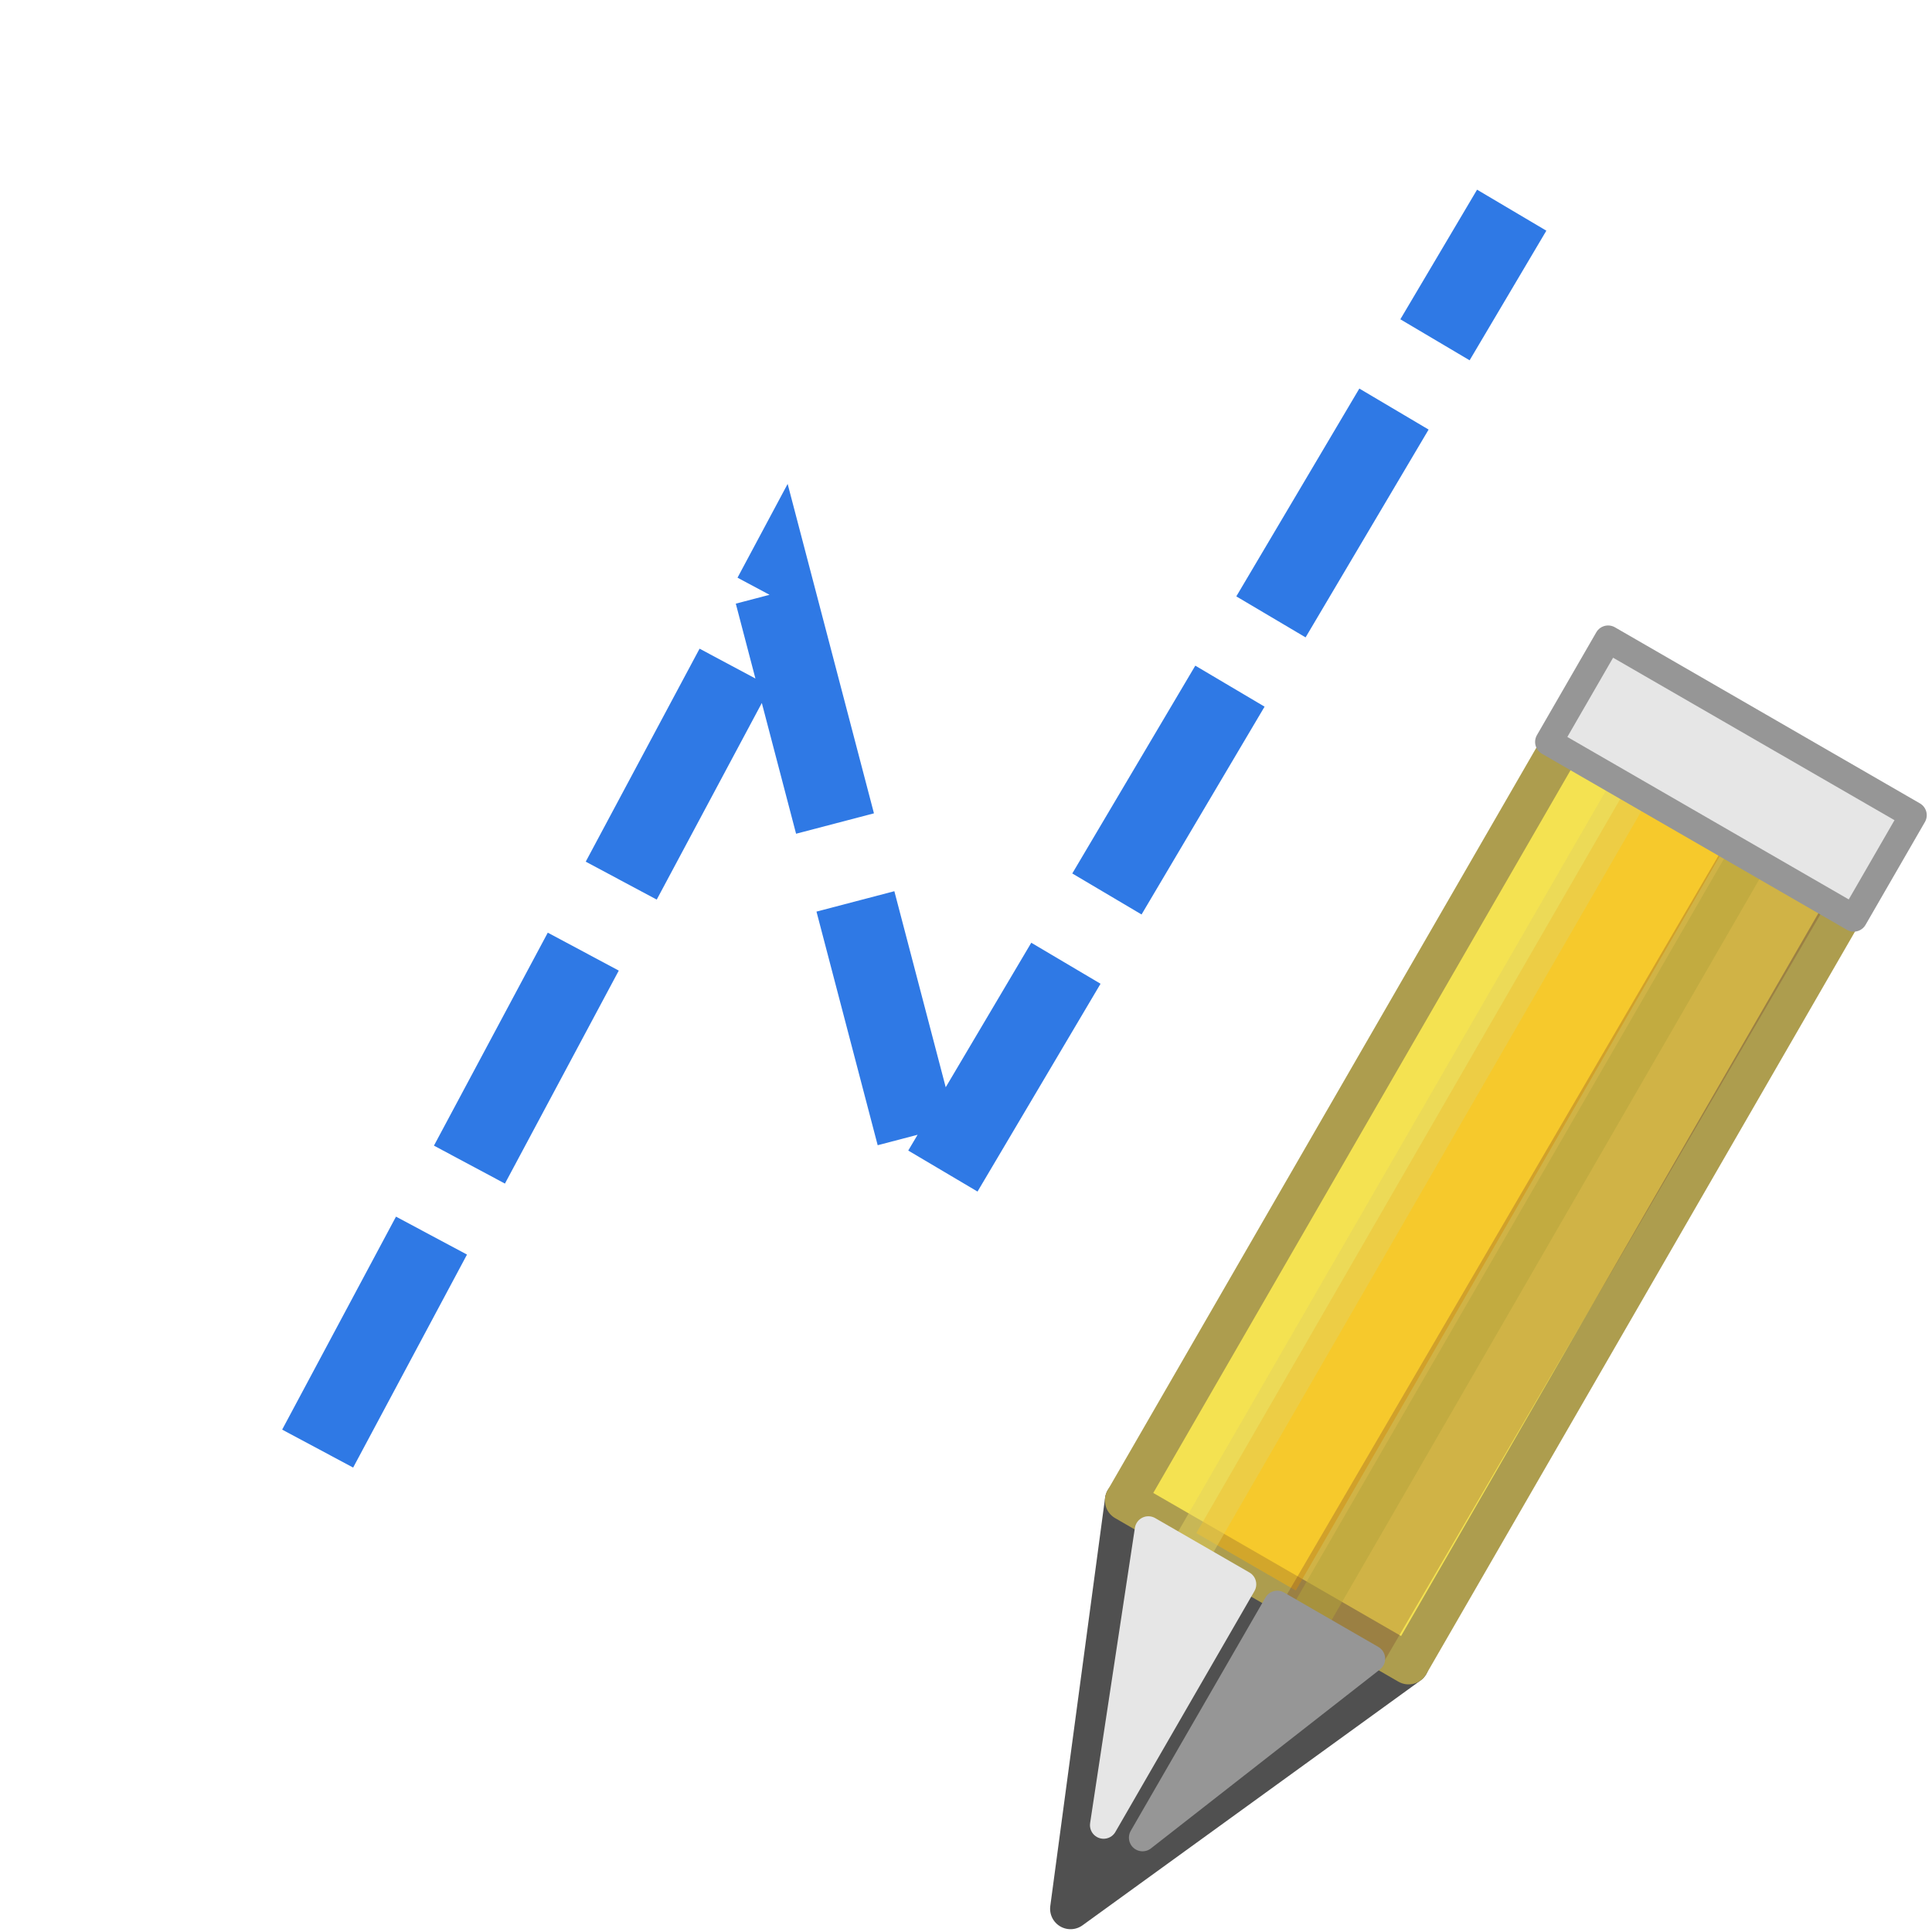
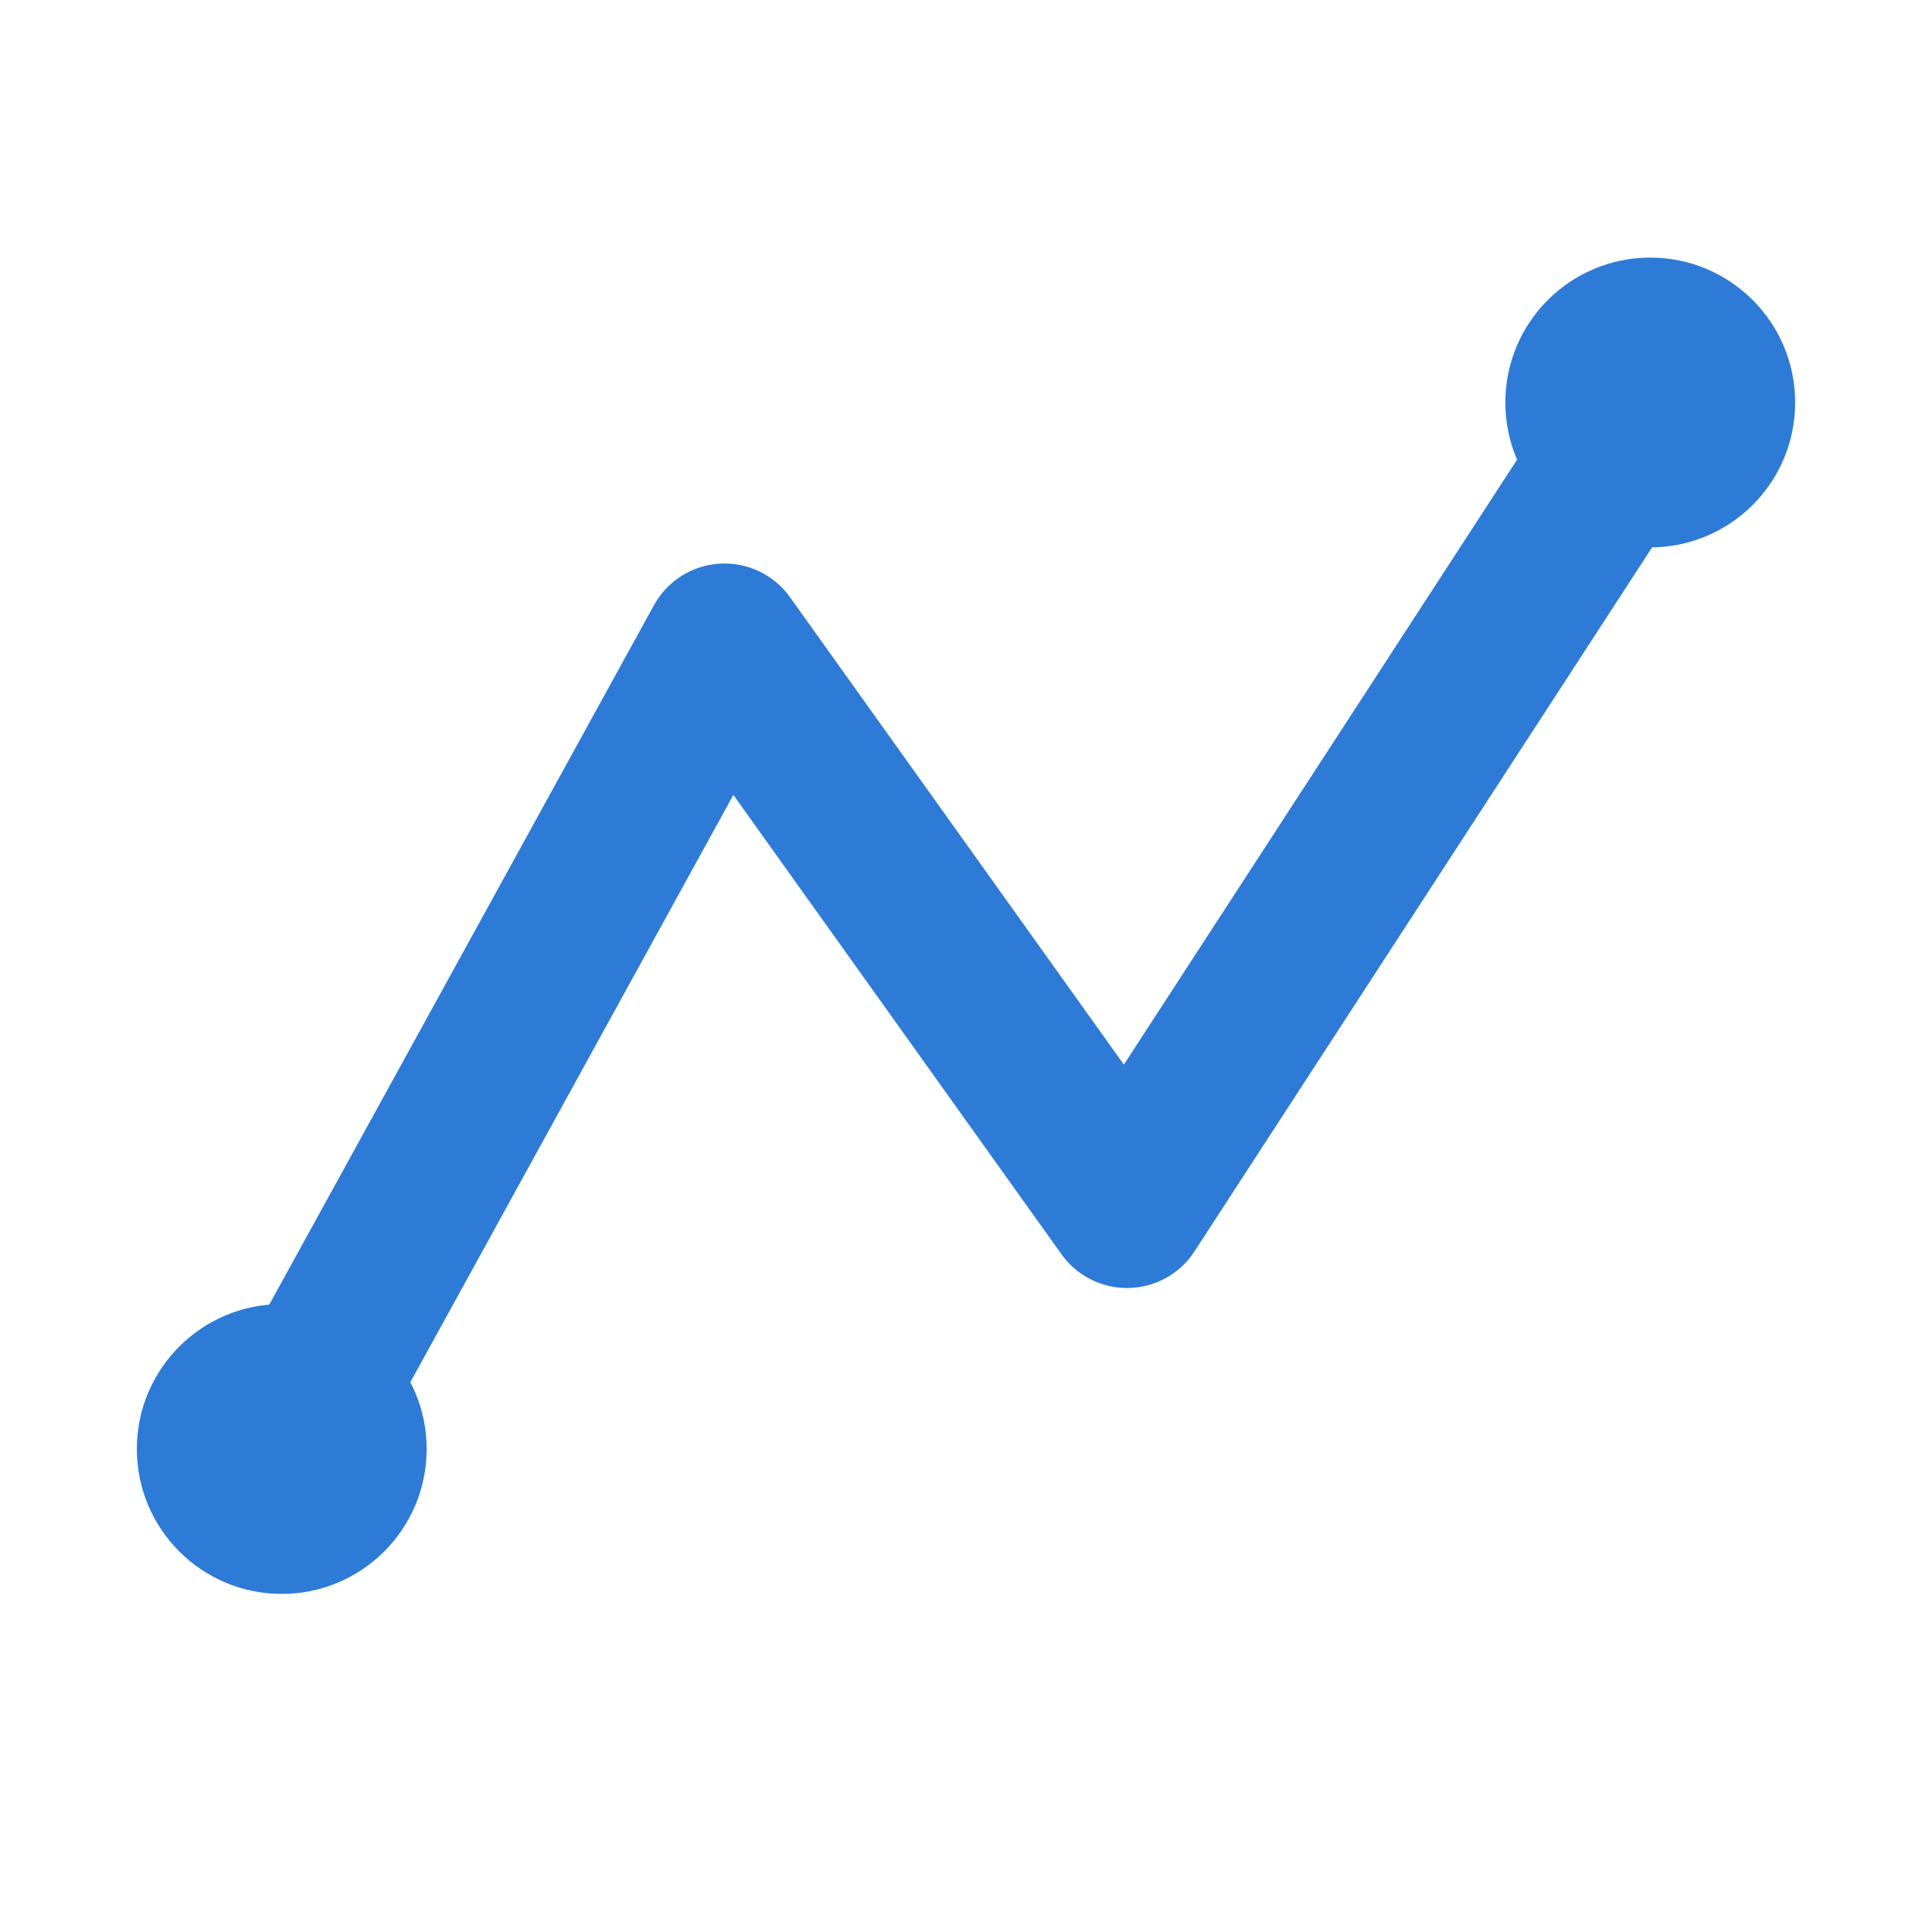
- <svg xmlns="http://www.w3.org/2000/svg" xmlns:xlink="http://www.w3.org/1999/xlink" width="24" height="24" id="svg2" version="1.1">
-   <defs id="defs4">
-     <linearGradient id="linearGradient3718">
-       <stop id="stop3720" offset="0" style="stop-color:#9a9c96;stop-opacity:1" />
-       <stop id="stop3722" offset="1" style="stop-color:#d8d9d7;stop-opacity:1" />
-     </linearGradient>
-     <linearGradient id="linearGradient3710">
-       <stop id="stop3712" offset="0" style="stop-color:#9a9c96;stop-opacity:1;" />
-       <stop id="stop3714" offset="1" style="stop-color:#eff0ef;stop-opacity:1;" />
-     </linearGradient>
-     <linearGradient id="linearGradient3696">
-       <stop style="stop-color:#ff0000;stop-opacity:1;" offset="0" id="stop3698" />
-       <stop id="stop3702" offset="0.5" style="stop-color:#ffffff;stop-opacity:1;" />
-       <stop style="stop-color:#ffffff;stop-opacity:1;" offset="1" id="stop3700" />
-     </linearGradient>
-     <linearGradient id="linearGradient3688">
-       <stop id="stop3690" offset="0" style="stop-color:#000000;stop-opacity:1;" />
-       <stop id="stop3692" offset="1" style="stop-color:#000000;stop-opacity:0;" />
-     </linearGradient>
-     <linearGradient id="linearGradient2937">
-       <stop id="stop2939" offset="0" style="stop-color:#ce5c00;stop-opacity:1;" />
-       <stop id="stop2941" offset="1" style="stop-color:#ce5c00;stop-opacity:0;" />
-     </linearGradient>
-     <linearGradient id="linearGradient7624">
-       <stop id="stop7626" offset="0" style="stop-color:#555753;stop-opacity:1;" />
-       <stop style="stop-color:#555753;stop-opacity:0.392;" offset="0.4" id="stop7634" />
-       <stop id="stop7640" offset="0.5" style="stop-color:#555753;stop-opacity:0;" />
-       <stop style="stop-color:#555753;stop-opacity:0.392;" offset="0.6" id="stop7632" />
-       <stop id="stop7628" offset="1" style="stop-color:#555753;stop-opacity:1;" />
-     </linearGradient>
-     <linearGradient id="linearGradient7614">
-       <stop id="stop7616" offset="0" style="stop-color:#d3d7cf;stop-opacity:1;" />
-       <stop style="stop-color:#d3d7cf;stop-opacity:0.387;" offset="0.4" id="stop7636" />
-       <stop id="stop7638" offset="0.5" style="stop-color:#d3d7cf;stop-opacity:0;" />
-       <stop style="stop-color:#d3d7cf;stop-opacity:0.392;" offset="0.6" id="stop7622" />
-       <stop id="stop7618" offset="1" style="stop-color:#d3d7cf;stop-opacity:1;" />
-     </linearGradient>
-     <linearGradient id="linearGradient2843">
-       <stop id="stop2845" offset="0" style="stop-color:#eeeeec;stop-opacity:1;" />
-       <stop id="stop2847" offset="1" style="stop-color:#c8c8c2;stop-opacity:1;" />
-     </linearGradient>
-     <linearGradient id="linearGradient2835">
-       <stop id="stop2837" offset="0" style="stop-color:#ccf2a6;stop-opacity:1;" />
-       <stop id="stop2839" offset="1" style="stop-color:#8ae234;stop-opacity:1;" />
-     </linearGradient>
-     <linearGradient gradientUnits="userSpaceOnUse" y2="22" x2="2" y1="17" x1="7" id="linearGradient2943" xlink:href="#linearGradient2937" />
-     <linearGradient gradientTransform="matrix(-1,0,0,-1,26,30)" y2="22" x2="2" y1="17" x1="7" gradientUnits="userSpaceOnUse" id="linearGradient2947" xlink:href="#linearGradient2937" />
-     <linearGradient gradientUnits="userSpaceOnUse" y2="30.5" x2="3.5" y1="30.5" x1="20.5" id="linearGradient3694" xlink:href="#linearGradient3696" />
-     <radialGradient gradientUnits="userSpaceOnUse" gradientTransform="matrix(1.90991,2.4623411e-8,-1.6458322e-8,0.6486486,-31.89748,7.035247)" r="13.875" fy="30.008" fx="11.727" cy="30.008" cx="11.727" id="radialGradient3716" xlink:href="#linearGradient3710" />
-     <linearGradient gradientTransform="translate(-21,3)" gradientUnits="userSpaceOnUse" y2="14.5" x2="11.5" y1="23.5" x1="11.5" id="linearGradient3724" xlink:href="#linearGradient3718" />
-     <linearGradient xlink:href="#linearGradient4691" id="linearGradient4697" x1="10" y1="9" x2="4" y2="5" gradientUnits="userSpaceOnUse" />
-     <linearGradient id="linearGradient4691">
-       <stop style="stop-color:#8cbe8c;stop-opacity:1;" offset="0" id="stop4693" />
-       <stop style="stop-color:#a1daa1;stop-opacity:1;" offset="1" id="stop4695" />
-     </linearGradient>
-     <linearGradient xlink:href="#linearGradient4137" id="linearGradient4143" x1="23" y1="15" x2="23" y2="21" gradientUnits="userSpaceOnUse" />
-     <linearGradient id="linearGradient4137">
-       <stop style="stop-color:#555753;stop-opacity:1;" offset="0" id="stop4139" />
-       <stop style="stop-color:#555753;stop-opacity:0;" offset="1" id="stop4141" />
-     </linearGradient>
-     <filter id="filter5464" color-interpolation-filters="sRGB">
-       <feColorMatrix in="SourceGraphic" values="0.252" type="saturate" id="feColorMatrix5468" />
-     </filter>
-   </defs>
-   <g id="layer1" transform="translate(0,-1028.362)">
-     <path style="fill:none;fill-rule:evenodd;stroke:#2f79e5;stroke-width:1;stroke-linecap:butt;stroke-linejoin:miter;stroke-miterlimit:4;stroke-dasharray:3, 1;stroke-dashoffset:0;stroke-opacity:1" d="m 3.946,1046.357 5.678,-10.623 1.944,7.42 7.211,-12.181" id="path4265" />
-     <g style="display:inline" id="g4394" transform="matrix(0.6770533,0,0,0.6770533,8.208611,1036.105)">
-       <g transform="translate(0,-8)" style="display:inline" id="layer4">
-         <g id="g4839" transform="rotate(29.99999,-3.007954,21.85846)" style="display:inline;enable-background:new">
-           <path id="path4701" d="m 8.096,18.028 h 6 l -3.125,6.991 z" style="display:inline;overflow:visible;visibility:visible;fill:#505050;fill-opacity:1;fill-rule:nonzero;stroke:#505050;stroke-width:0.75;stroke-linecap:round;stroke-linejoin:round;stroke-miterlimit:4;stroke-dasharray:none;stroke-dashoffset:0.5;stroke-opacity:1;marker:none;enable-background:accumulate" />
-           <path id="path4699" d="m 8.096,1.028 6,-1e-6 10e-7,17 H 8.096 l -8e-7,-7.441 -4e-7,-3.244 -10e-8,-1.067 -6e-7,-5.248" style="display:inline;overflow:visible;visibility:visible;fill:#f4e251;fill-opacity:1;fill-rule:nonzero;stroke:#ad9d4e;stroke-width:0.75;stroke-linecap:round;stroke-linejoin:round;stroke-miterlimit:4;stroke-dasharray:none;stroke-dashoffset:0.5;stroke-opacity:1;marker:none;enable-background:accumulate" />
-           <path id="path2893" d="m 10.577,2.101 1e-6,15.795" style="display:inline;overflow:visible;visibility:visible;opacity:0.5;fill:none;stroke:#f8b008;stroke-width:2.106;stroke-linecap:butt;stroke-linejoin:round;stroke-miterlimit:4;stroke-dasharray:none;stroke-dashoffset:0.5;stroke-opacity:1;marker:none;enable-background:accumulate" />
-           <path id="path2895" d="M 12.686,2.055 12.605,18.204" style="display:inline;overflow:visible;visibility:visible;opacity:0.25;fill:#000000;fill-opacity:0.588;fill-rule:nonzero;stroke:#632923;stroke-width:2.159;stroke-linecap:butt;stroke-linejoin:round;stroke-miterlimit:4;stroke-dasharray:none;stroke-dashoffset:0.5;stroke-opacity:1;marker:none;enable-background:accumulate" />
-           <path id="path4759" d="m 12.096,2.028 10e-7,16" style="display:inline;overflow:visible;visibility:visible;opacity:0.5;fill:#fc894f;fill-opacity:1;fill-rule:nonzero;stroke:#b3a339;stroke-width:0.75;stroke-linecap:round;stroke-linejoin:round;stroke-miterlimit:4;stroke-dasharray:none;stroke-dashoffset:0.5;stroke-opacity:1;marker:none;enable-background:accumulate" />
-           <path style="display:inline;overflow:visible;visibility:visible;fill:#969696;fill-opacity:1;fill-rule:nonzero;stroke:#969696;stroke-width:0.5;stroke-linecap:square;stroke-linejoin:round;stroke-miterlimit:4;stroke-dasharray:none;stroke-dashoffset:0.5;stroke-opacity:1;marker:none;enable-background:accumulate" d="m 11.463,23.229 1.997,-4.944 -1.997,-10e-7 z" id="path4746" />
-           <path style="display:inline;overflow:visible;visibility:visible;opacity:0.5;fill:#db562d;fill-opacity:1;fill-rule:nonzero;stroke:#e3d25d;stroke-width:0.75;stroke-linecap:round;stroke-linejoin:round;stroke-miterlimit:4;stroke-dasharray:none;stroke-dashoffset:0.5;stroke-opacity:1;marker:none;enable-background:accumulate" d="m 9.596,2.028 1.5e-6,16" id="path4781" />
-           <rect y="-0.087" x="7.865" height="2.179" width="6.462" id="rect4748" style="display:inline;overflow:visible;visibility:visible;fill:#e6e6e6;fill-opacity:1;fill-rule:nonzero;stroke:#969696;stroke-width:0.5;stroke-linecap:round;stroke-linejoin:round;stroke-miterlimit:4;stroke-dasharray:none;stroke-dashoffset:0.5;stroke-opacity:1;marker:none;enable-background:accumulate" />
-           <path id="path4529" d="M 10.729,23.387 8.732,18.285 h 1.997 z" style="display:inline;overflow:visible;visibility:visible;fill:#e6e6e6;fill-opacity:1;fill-rule:nonzero;stroke:#e6e6e6;stroke-width:0.5;stroke-linecap:square;stroke-linejoin:round;stroke-miterlimit:4;stroke-dasharray:none;stroke-dashoffset:0.5;stroke-opacity:1;marker:none;enable-background:accumulate" />
-         </g>
-       </g>
-     </g>
-   </g>
+ <svg xmlns="http://www.w3.org/2000/svg" width="24" height="24" viewBox="0 0 24 24" fill="none" stroke-linecap="round" stroke-linejoin="round">
+   <polyline points="3.5,18 9,8 14,15 20.5,5" stroke="#2D7BD6" stroke-width="2" />
+   <circle cx="3.5" cy="18" r="1.8" fill="#2D7BD6" />
+   <circle cx="20.5" cy="5" r="1.8" fill="#2D7BD6" />
</svg>
